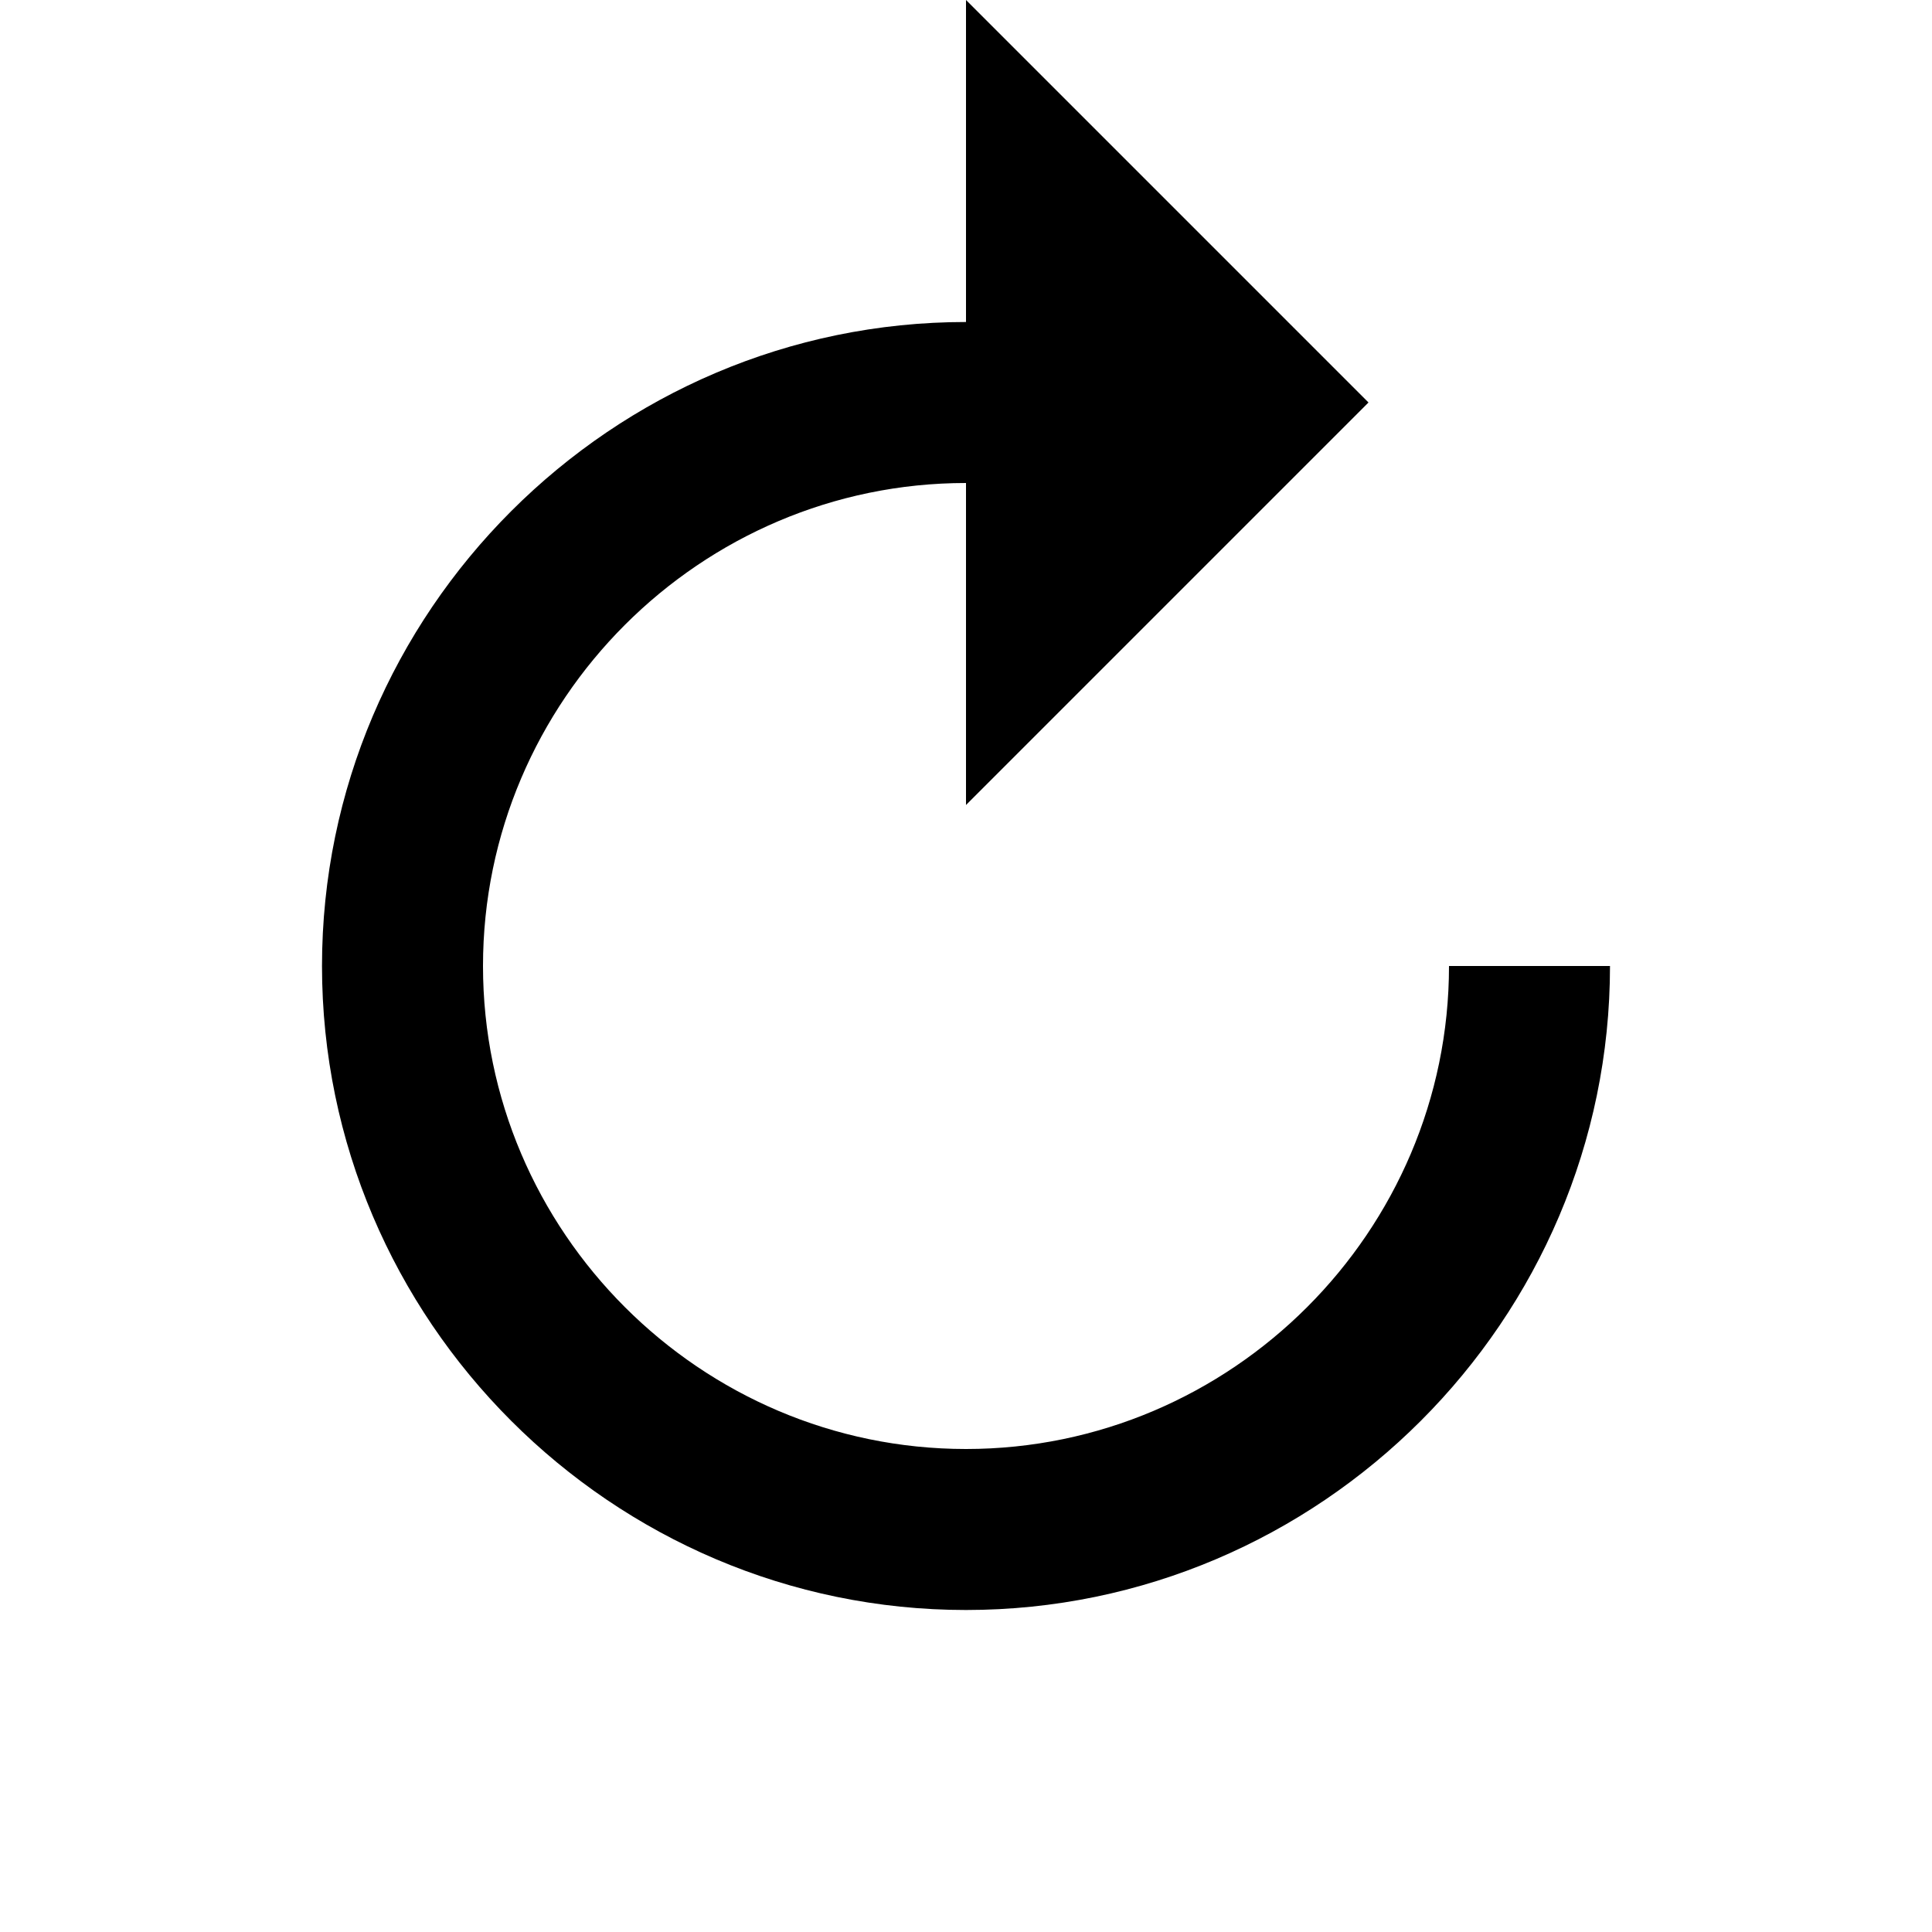
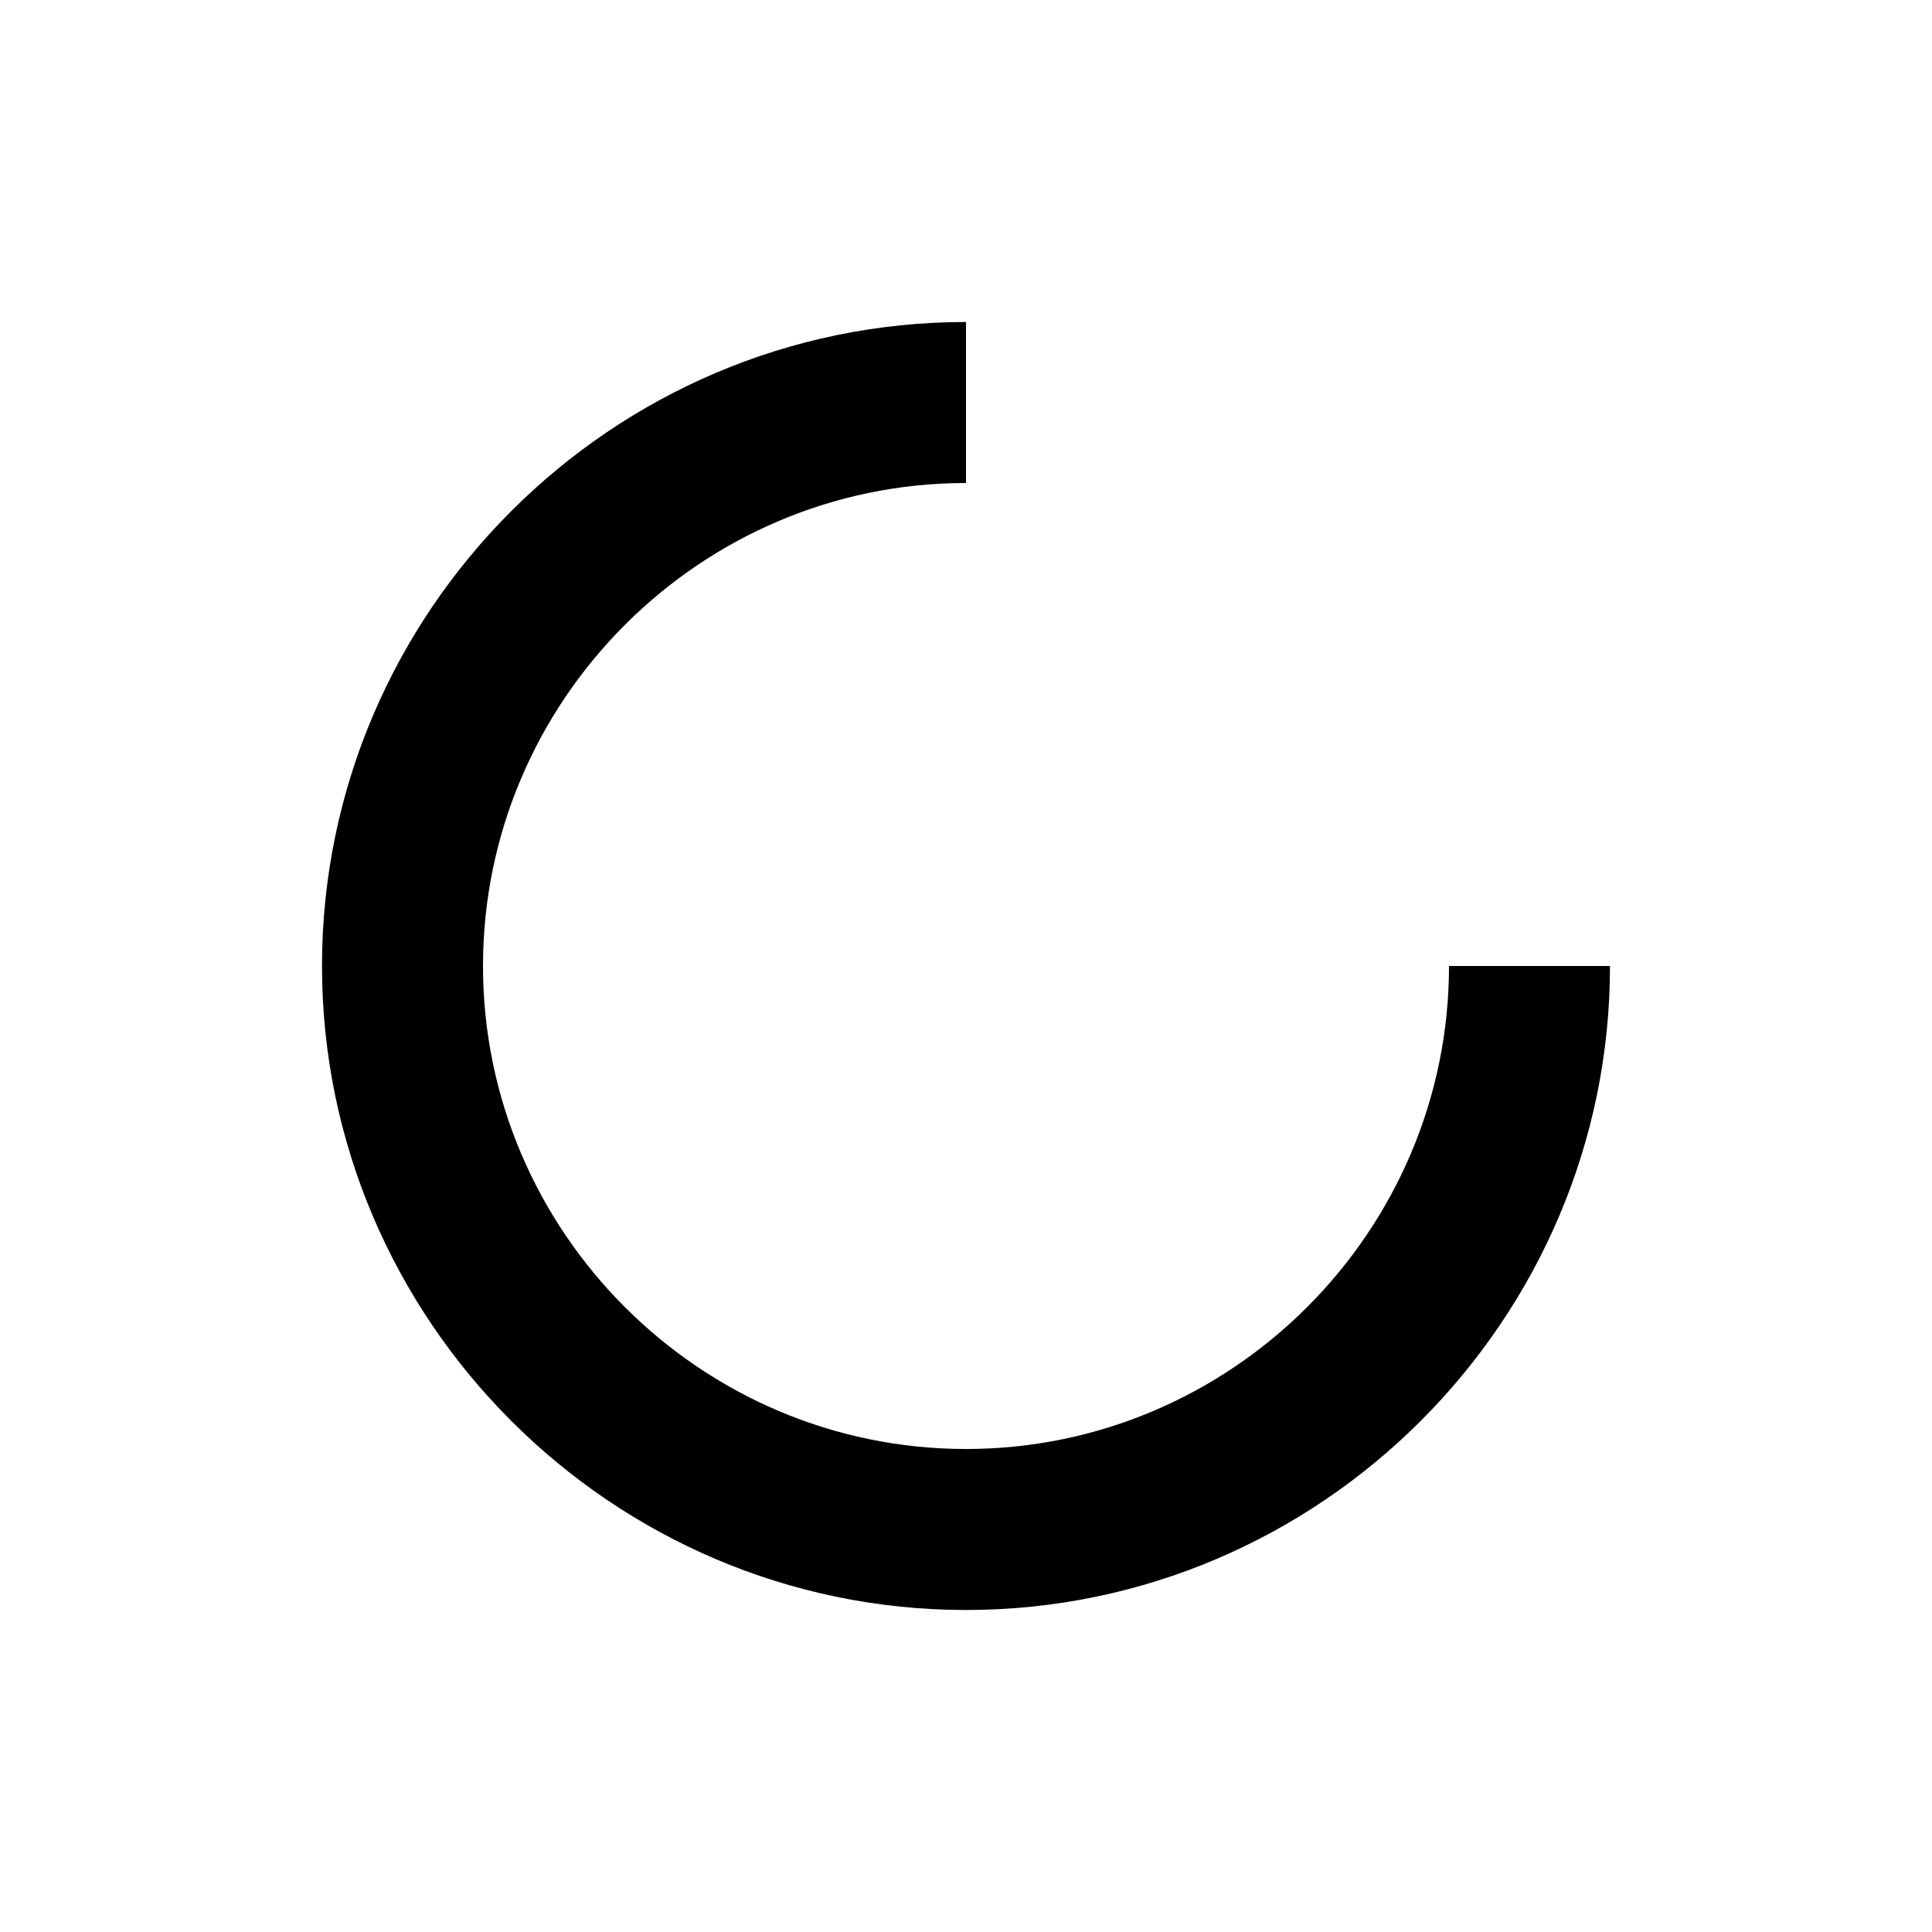
<svg xmlns="http://www.w3.org/2000/svg" version="1.1" id="Layer_1" x="0px" y="0px" width="24px" height="24px" viewBox="0 0 24 24" style="enable-background:new 0 0 24 24;" xml:space="preserve">
  <style type="text/css">.st0{fill:none;}</style>
-   <path class="st0" d="M0,0h24v24H0V0z" />
-   <path d="M12,4V0l5,5l-5,5V6c-3.3,0-6,2.7-6,6s2.7,6,6,6s6-2.7,6-6h2c0,4.4-3.6,8-8,8s-8-3.6-8-8S7.6,4,12,4z" />
+   <path class="st0" d="M24,0v24H0V0" />
+   <path d="M12,6c-3.3,0-6,2.7-6,6s2.7,6,6,6s6-2.7,6-6h2c0,4.4-3.6,8-8,8s-8-3.6-8-8s3.6-8,8-8" />
</svg>
